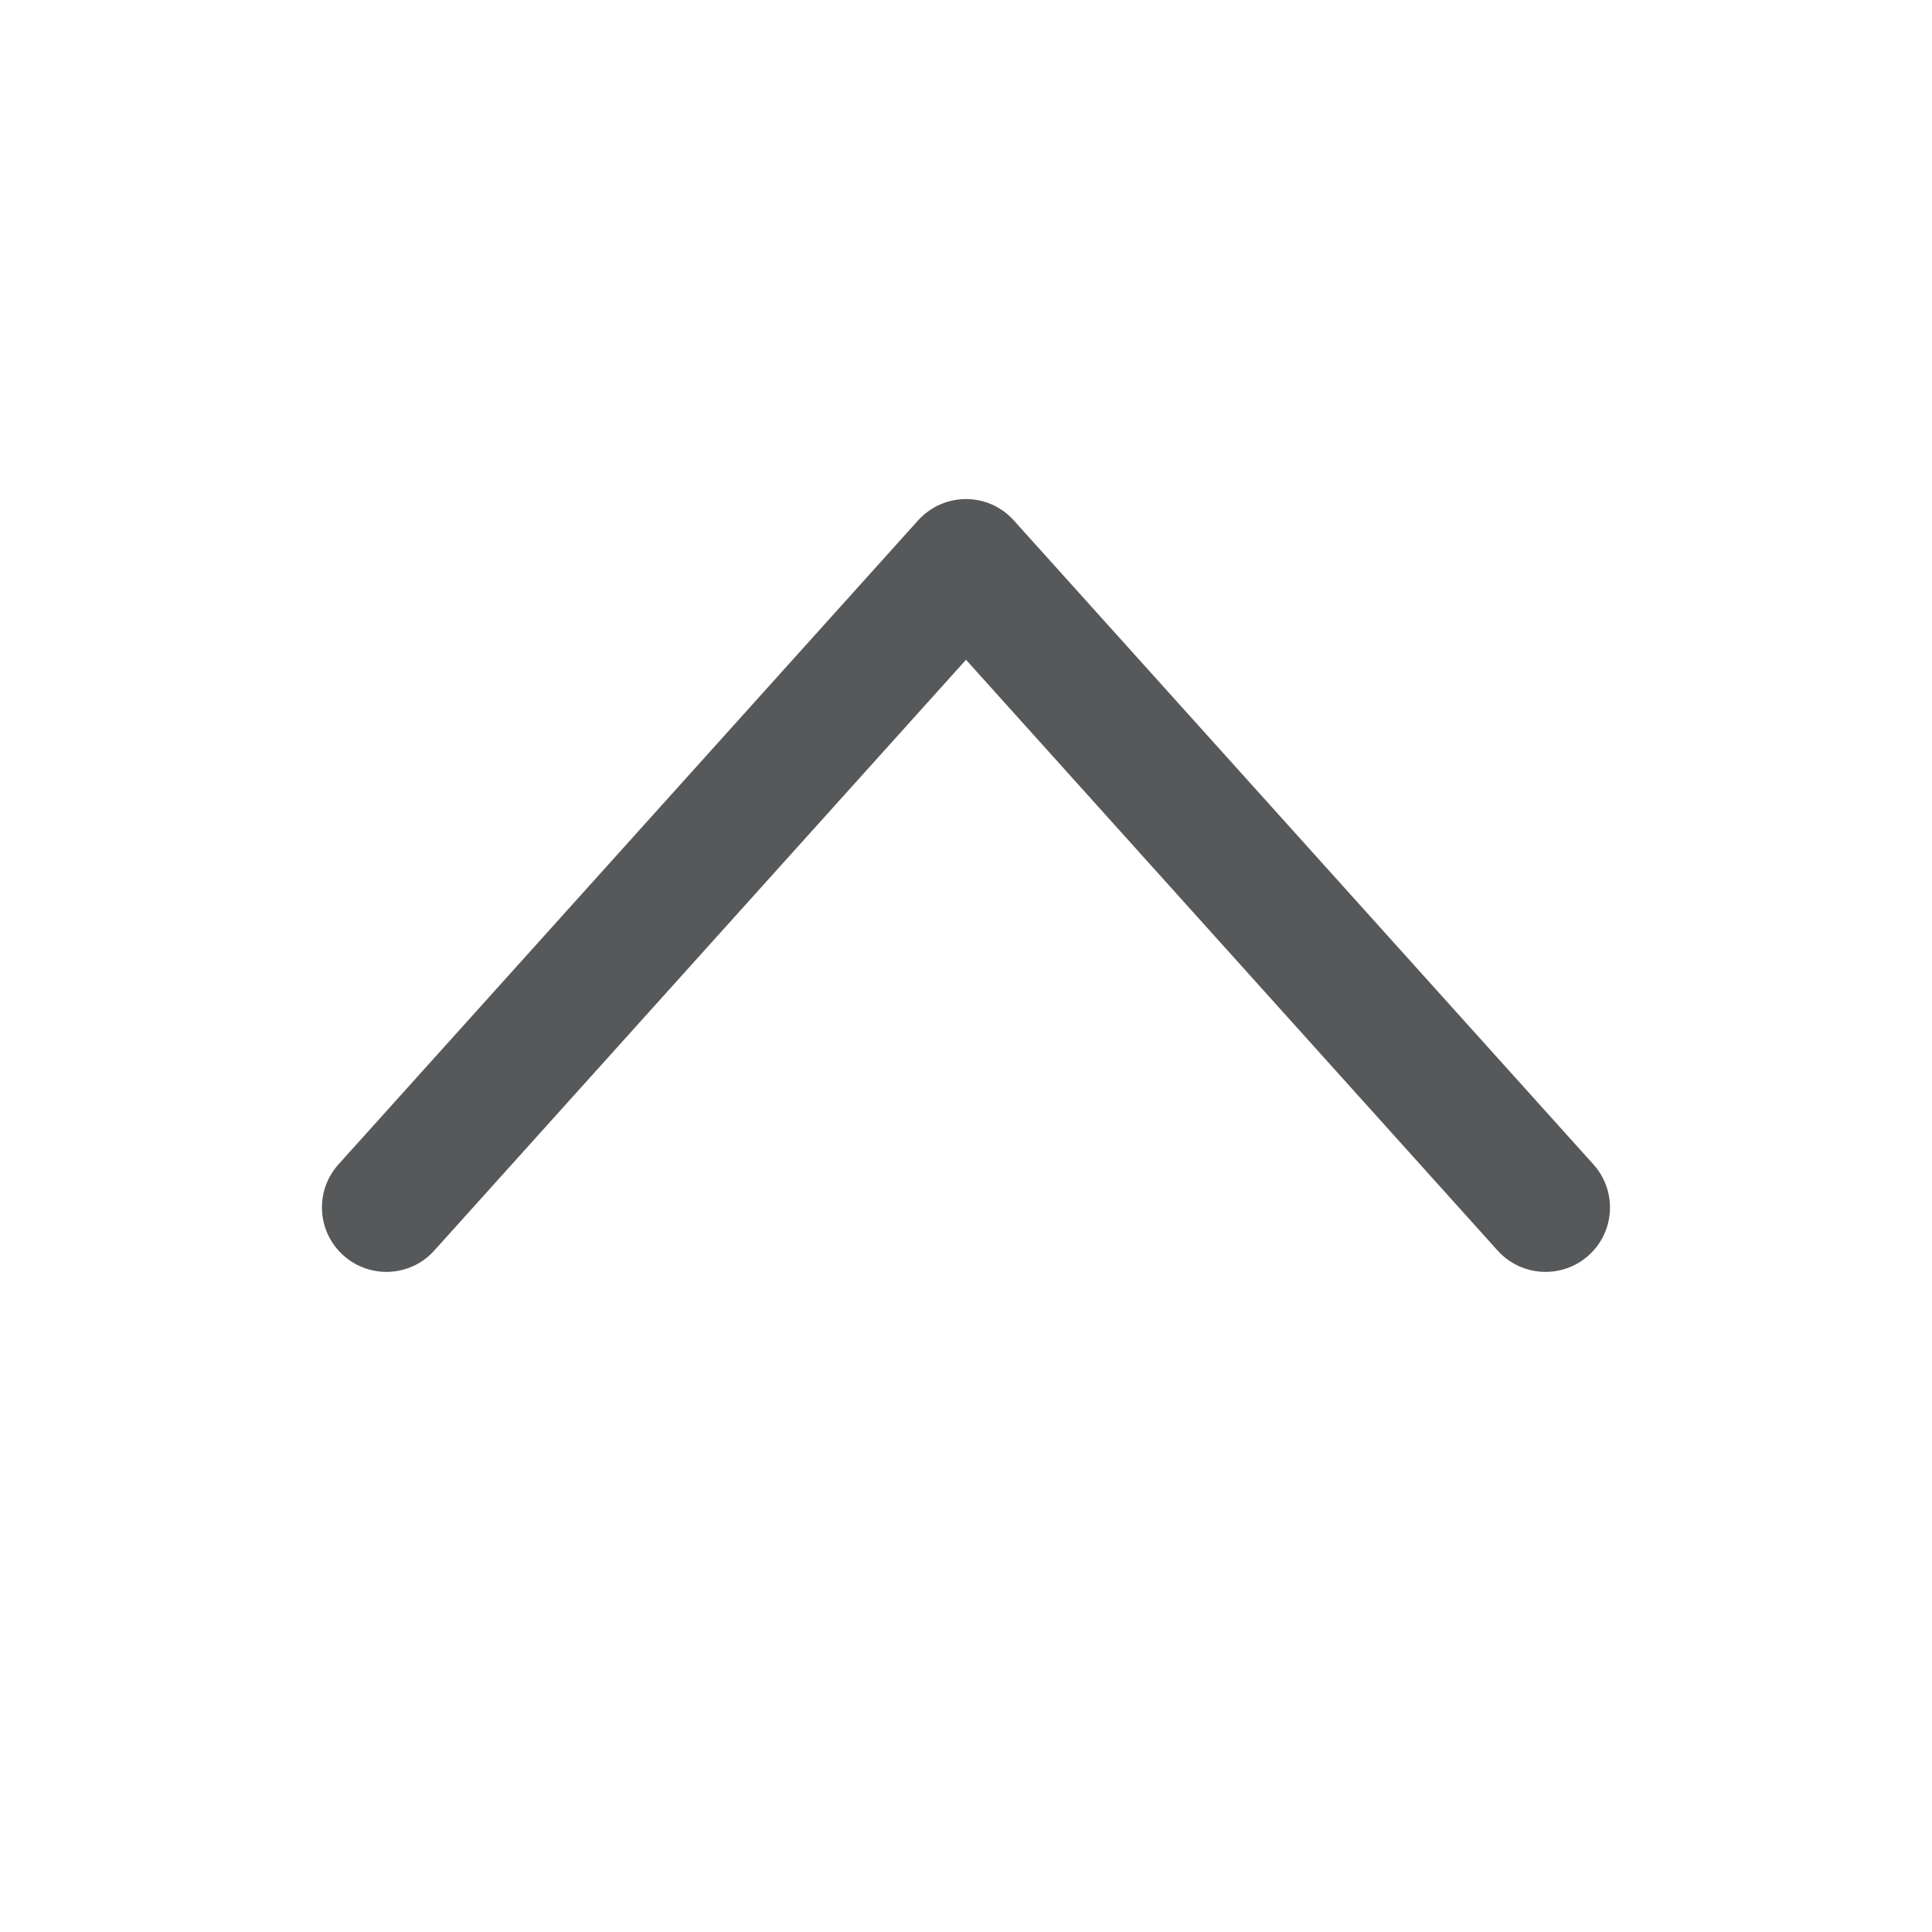
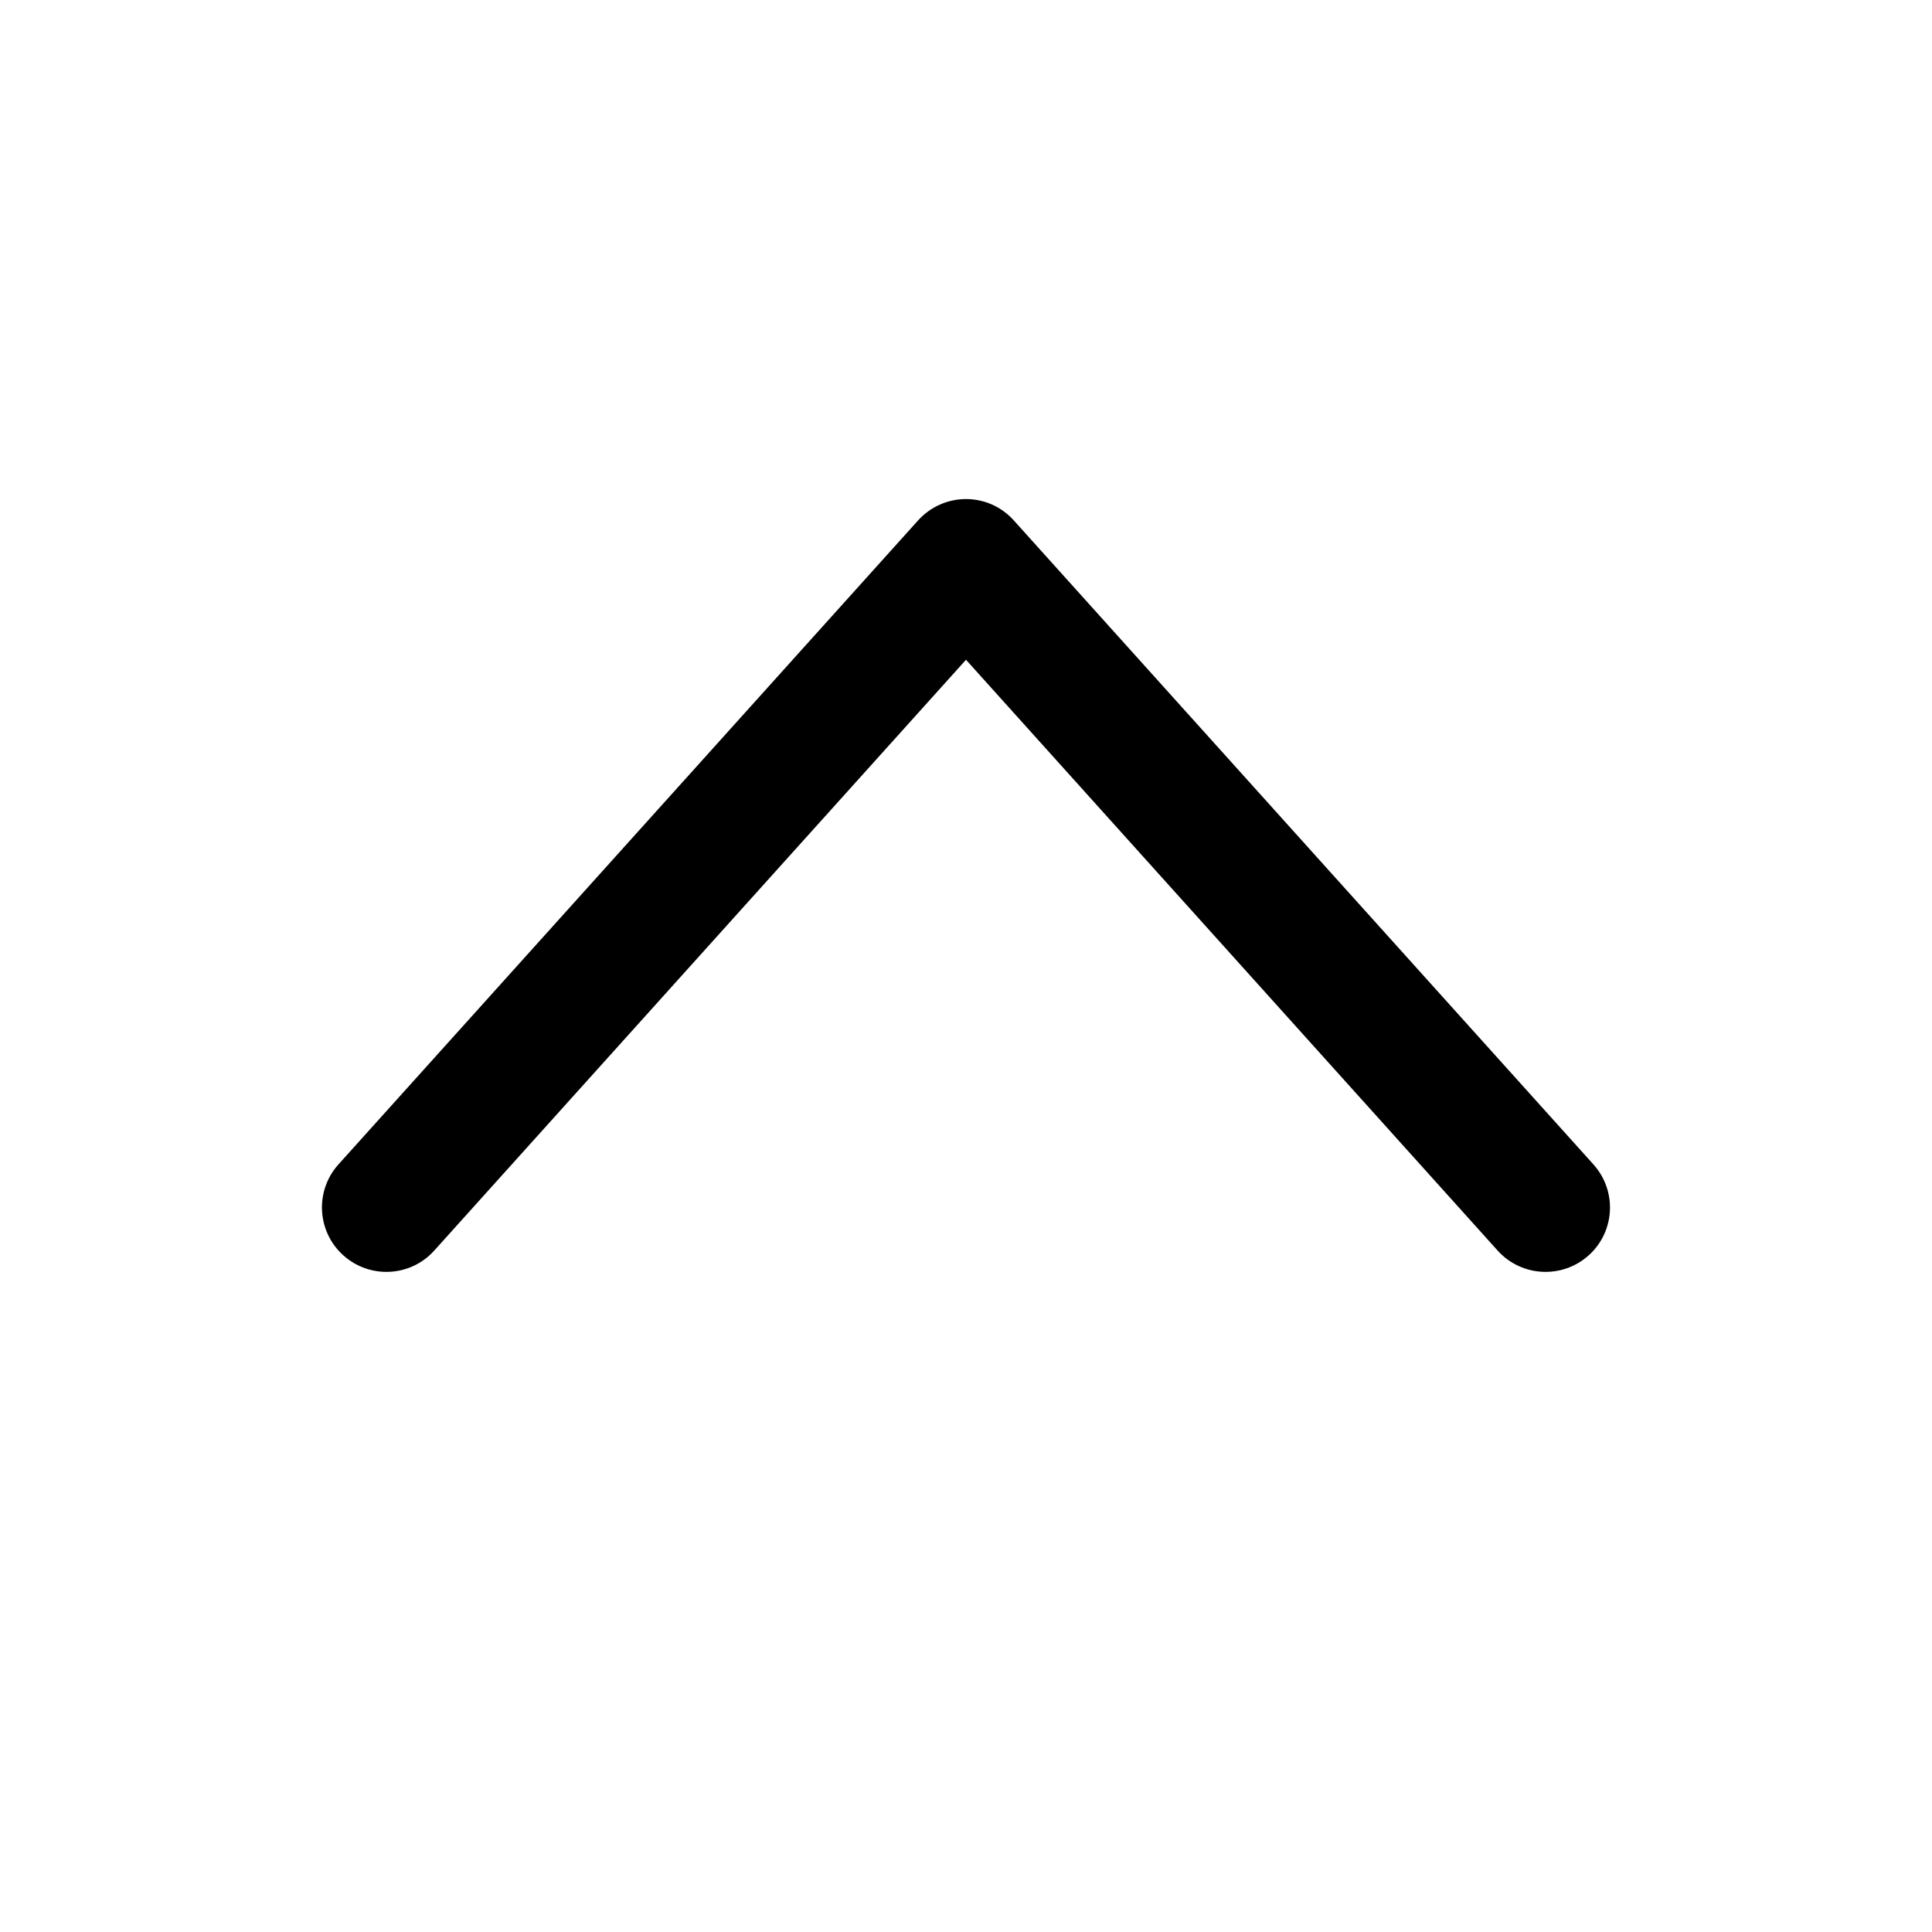
<svg xmlns="http://www.w3.org/2000/svg" width="16" height="16" viewBox="0 0 16 16" fill="none">
-   <path fill-rule="evenodd" clip-rule="evenodd" d="M13.157 10.396C12.938 10.593 12.601 10.576 12.403 10.357L8 5.464L3.596 10.357C3.399 10.576 3.062 10.593 2.843 10.396C2.624 10.199 2.606 9.862 2.803 9.643L7.603 4.31C7.705 4.197 7.849 4.133 8 4.133C8.151 4.133 8.295 4.197 8.396 4.31L13.196 9.643C13.393 9.862 13.376 10.199 13.157 10.396Z" fill="#56585A" />
+   <path fill-rule="evenodd" clip-rule="evenodd" d="M13.157 10.396C12.938 10.593 12.601 10.576 12.403 10.357L8 5.464L3.596 10.357C3.399 10.576 3.062 10.593 2.843 10.396C2.624 10.199 2.606 9.862 2.803 9.643L7.603 4.31C7.705 4.197 7.849 4.133 8 4.133C8.151 4.133 8.295 4.197 8.396 4.31L13.196 9.643C13.393 9.862 13.376 10.199 13.157 10.396Z" fill="currentColor" />
</svg>
